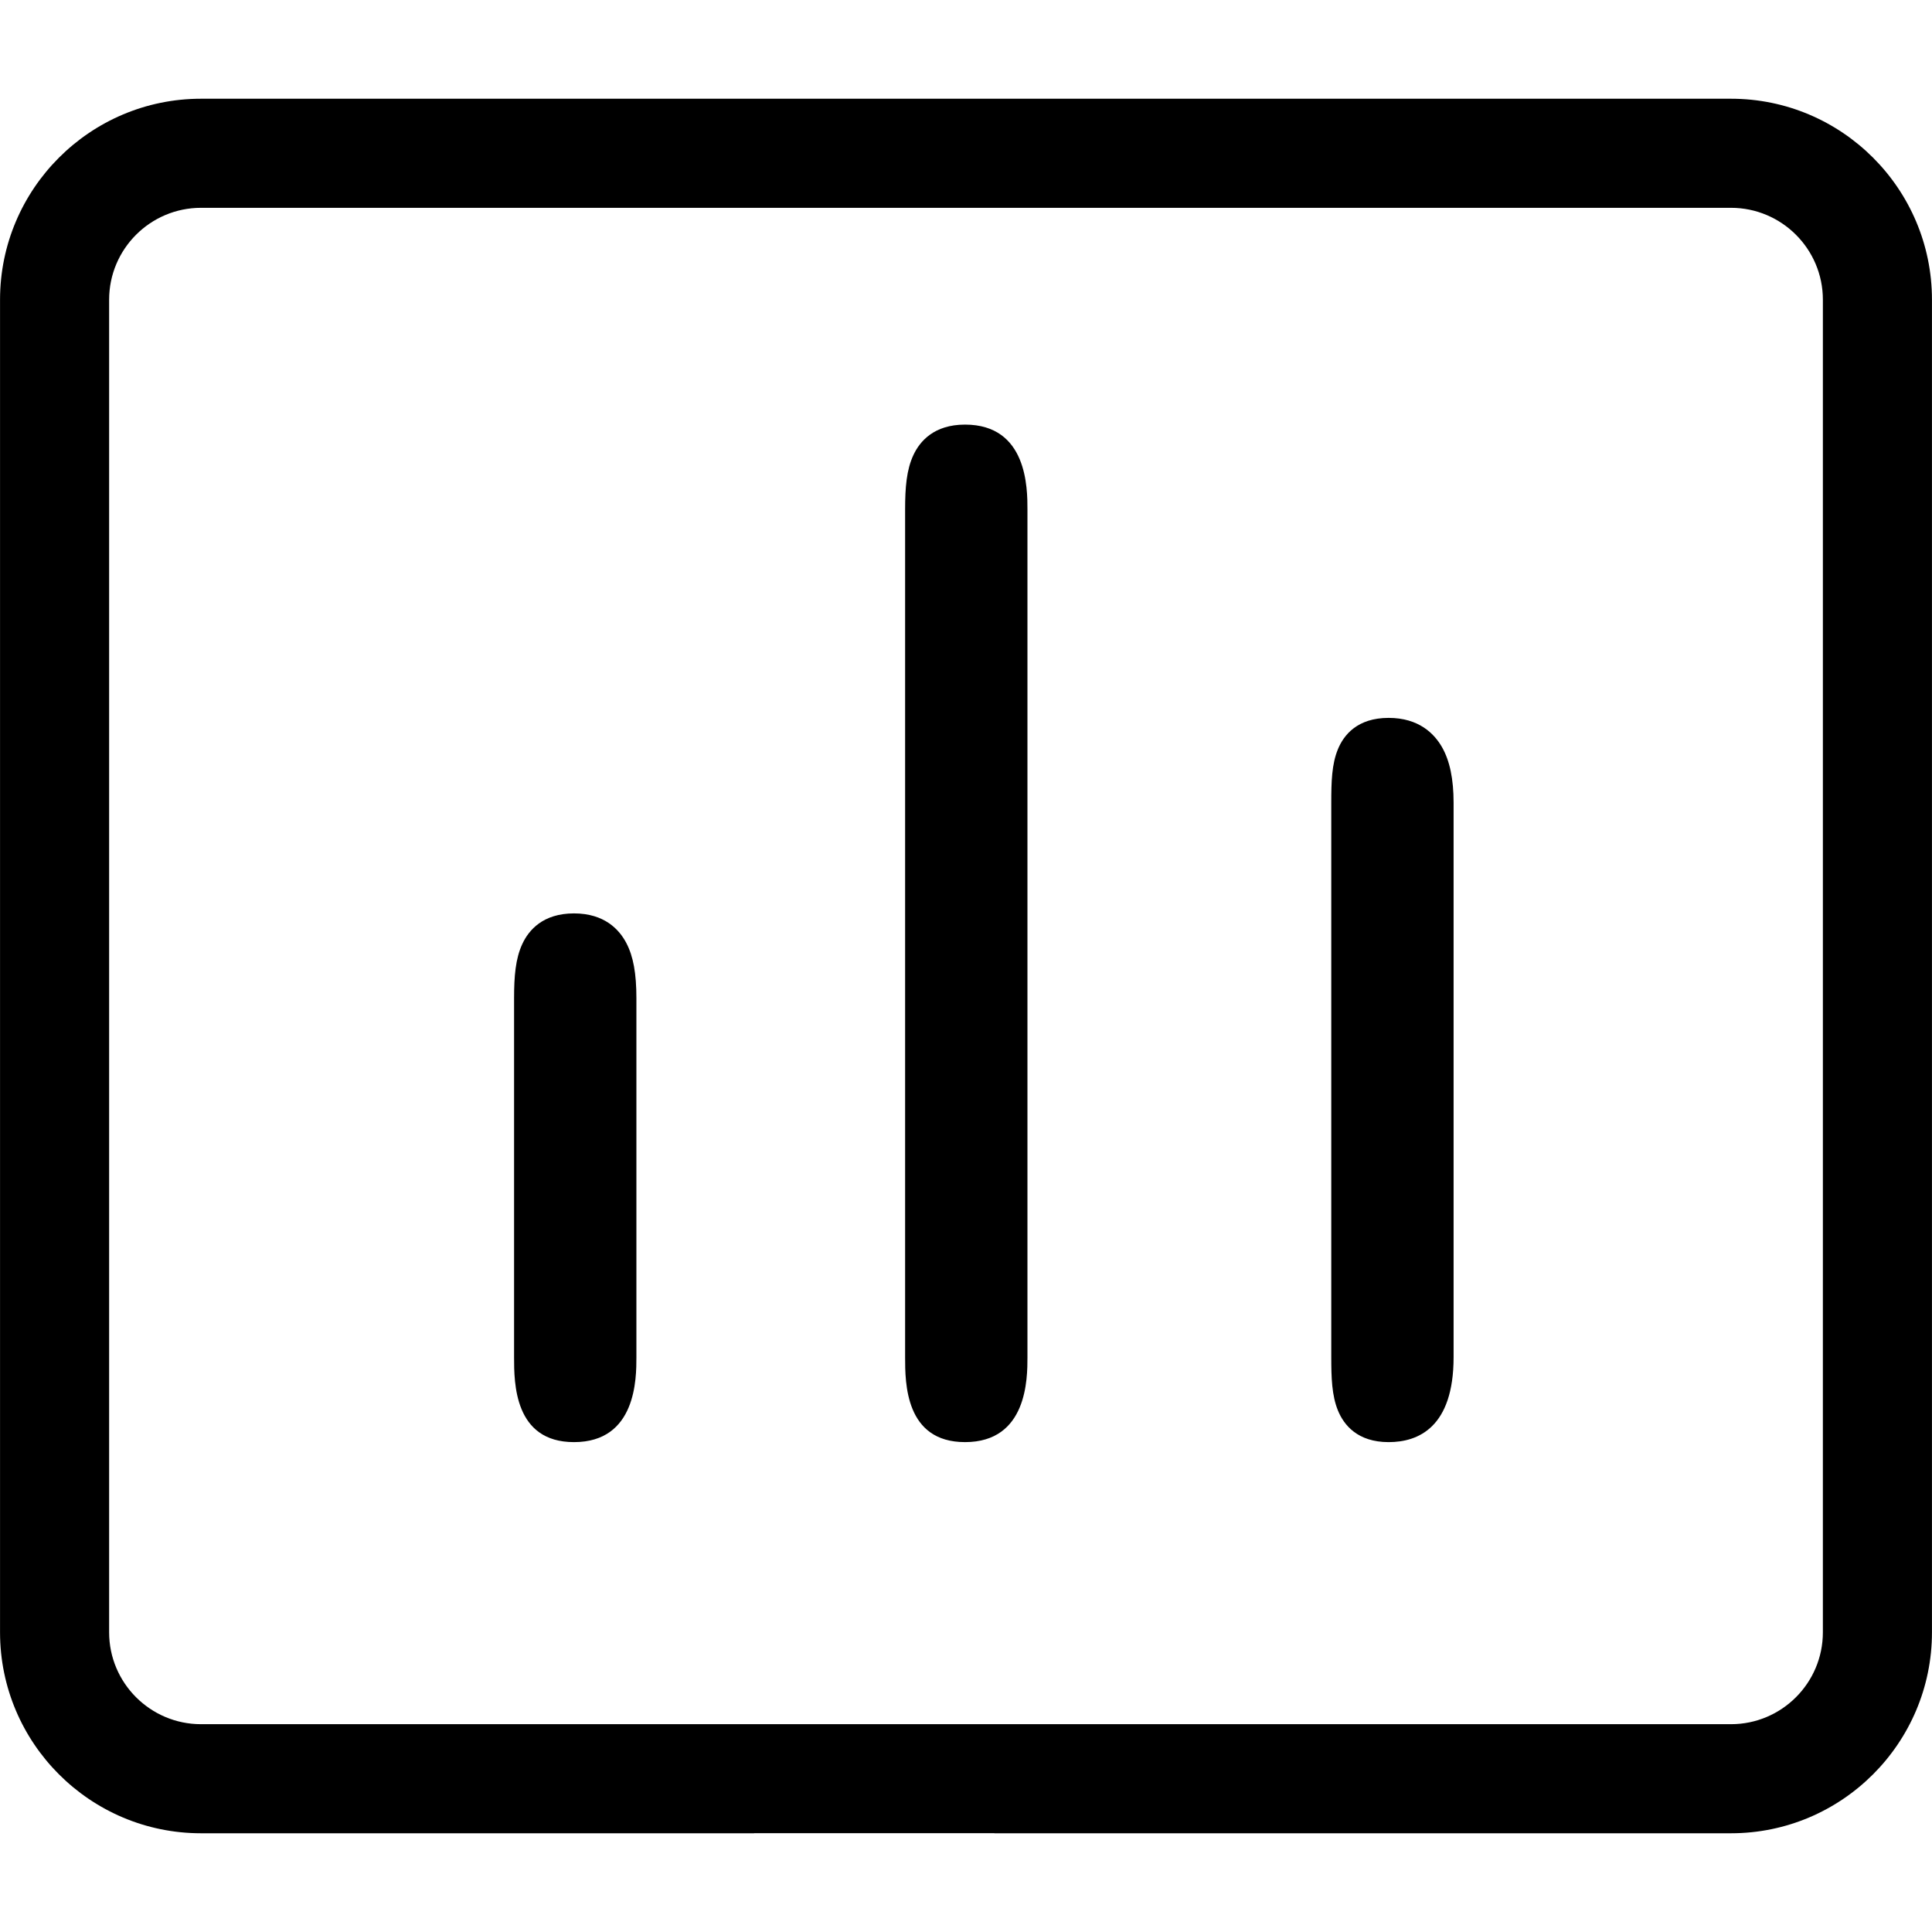
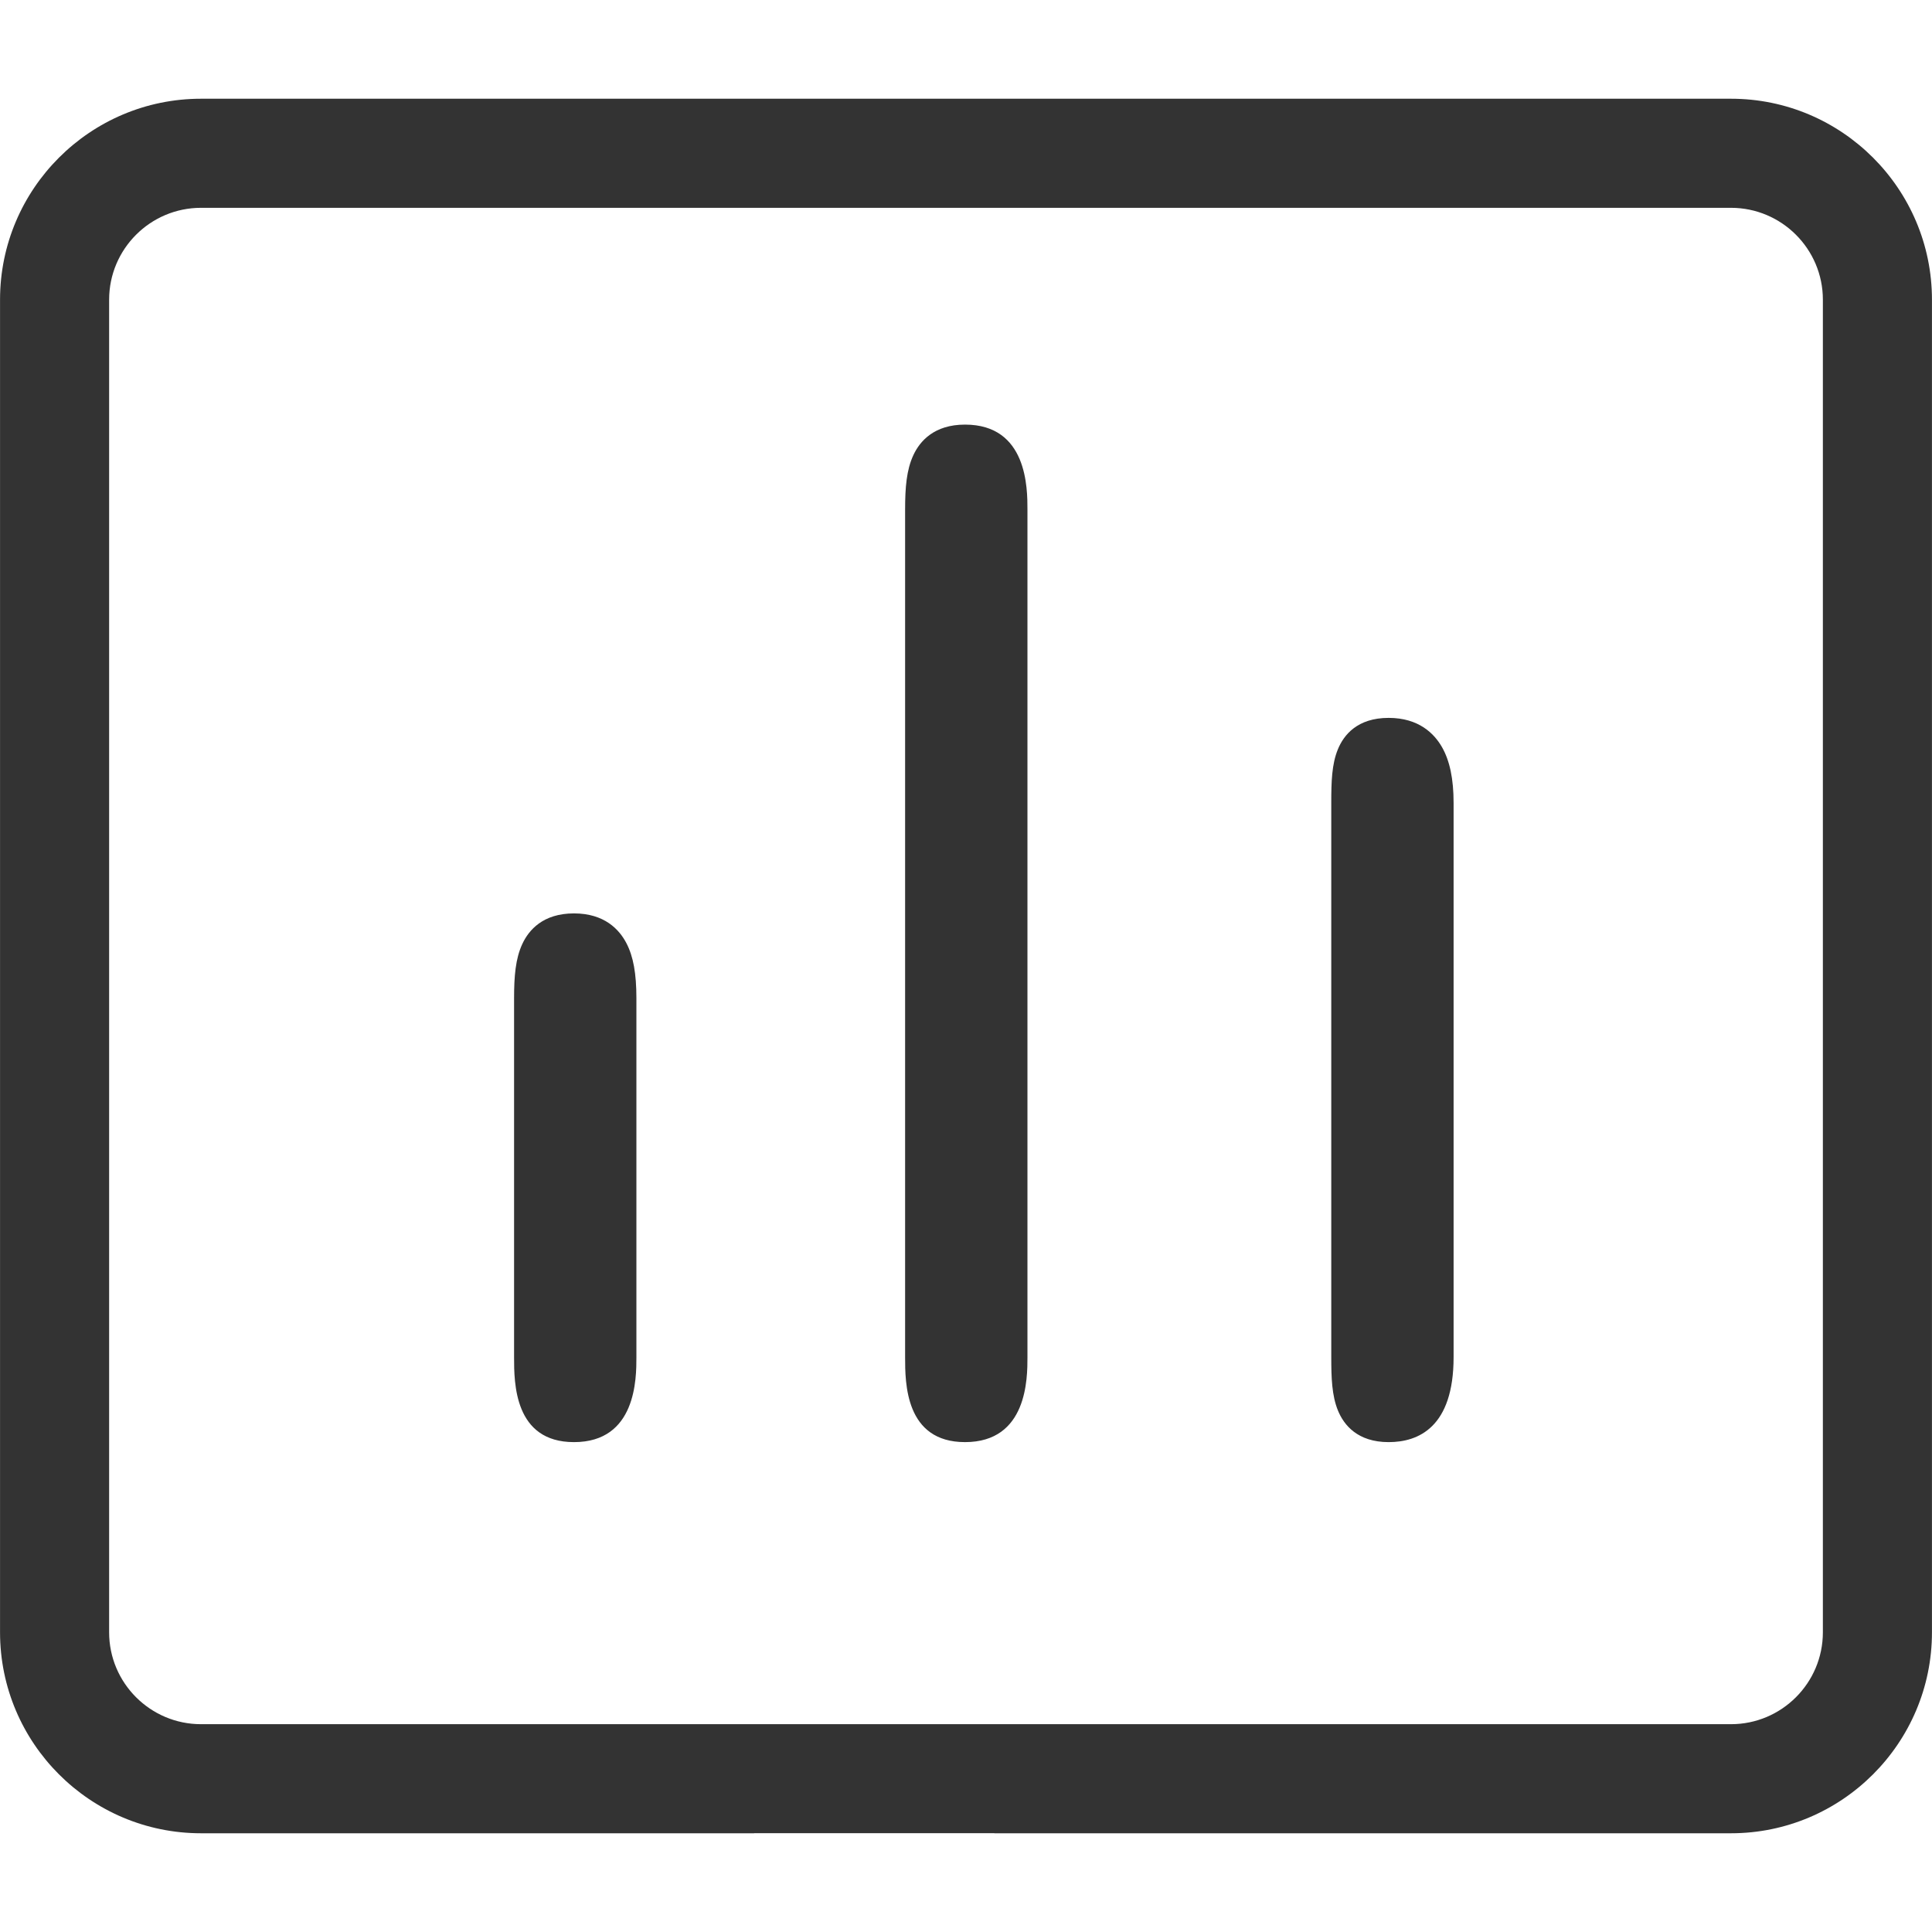
<svg xmlns="http://www.w3.org/2000/svg" t="1531275545862" class="icon" style="" viewBox="0 0 1024 1024" version="1.1" p-id="1004" width="200" height="200">
  <defs>
    <style type="text/css" />
  </defs>
-   <path d="M511.483 225.049c-16.415 0-23.953 8.806-27.386 16.193-3.627 7.802-4.37 17.147-4.37 28.779l0 449.354c0 13.457 0 44.976 31.755 44.976 33.087 0 33.087-33.853 33.087-44.976L544.569 270.022C544.57 258.899 544.57 225.049 511.483 225.049L511.483 225.049zM736.012 380.494c-16.593 0-23.791 9.055-26.907 16.652-3.247 7.916-3.505 17.138-3.505 28.371L705.601 719.326c0 10.764 0.266 20.328 3.559 28.325 3.136 7.62 10.341 16.702 26.853 16.702 15.703 0 34.423-7.811 34.423-45.029L770.435 425.517c0.002-12.63-2.014-22.294-6.163-29.547C760.234 388.91 752.054 380.494 736.012 380.494L736.012 380.494zM304.221 484.122c-16.414 0-23.949 8.809-27.383 16.199-3.624 7.802-4.367 17.149-4.367 28.783l0 190.266c0 13.462 0 44.984 31.749 44.984 33.087 0 33.087-33.858 33.087-44.984L337.307 529.105c0.001-13.159-1.632-22.165-5.296-29.201C328.265 492.705 320.402 484.122 304.221 484.122L304.221 484.122zM917.472 52.329 565.512 52.329l-38.463 0-127.361 0L337.307 52.329 106.53 52.329c-58.73 0-106.509 47.78-106.509 106.51l0 325.283 0 34.916 0 99.864 0 58.565 0 187.693c0 58.73 47.779 106.51 106.509 106.51l293.159 0 0-0.054 127.361 0 0 0.054L917.47 971.67c58.73 0 106.509-47.779 106.509-106.51L1023.979 694.993l0-16.847L1023.979 347.679l0-61.995L1023.979 158.839C1023.98 100.109 976.202 52.329 917.472 52.329L917.472 52.329zM966.163 285.684l0 61.995 0 330.469-0.003 0 0 187.015c0 26.848-21.842 48.692-48.69 48.692L565.512 913.854l-38.463 0-127.361 0-75.496 0L106.53 913.854c-26.848 0-48.69-21.843-48.69-48.692l0-187.695 0-58.565 0-99.864 0-34.916L57.84 158.839c0-26.848 21.843-48.692 48.69-48.692L337.307 110.147l62.382 0 127.361 0 38.463 0L917.47 110.147c26.85 0 48.692 21.843 48.692 48.692l0 126.845L966.163 285.684 966.163 285.684z" p-id="1005" />
+   <path d="M511.483 225.049c-16.415 0-23.953 8.806-27.386 16.193-3.627 7.802-4.37 17.147-4.37 28.779l0 449.354c0 13.457 0 44.976 31.755 44.976 33.087 0 33.087-33.853 33.087-44.976L544.569 270.022C544.57 258.899 544.57 225.049 511.483 225.049L511.483 225.049zM736.012 380.494c-16.593 0-23.791 9.055-26.907 16.652-3.247 7.916-3.505 17.138-3.505 28.371L705.601 719.326c0 10.764 0.266 20.328 3.559 28.325 3.136 7.62 10.341 16.702 26.853 16.702 15.703 0 34.423-7.811 34.423-45.029L770.435 425.517c0.002-12.63-2.014-22.294-6.163-29.547C760.234 388.91 752.054 380.494 736.012 380.494L736.012 380.494zM304.221 484.122c-16.414 0-23.949 8.809-27.383 16.199-3.624 7.802-4.367 17.149-4.367 28.783l0 190.266c0 13.462 0 44.984 31.749 44.984 33.087 0 33.087-33.858 33.087-44.984L337.307 529.105c0.001-13.159-1.632-22.165-5.296-29.201C328.265 492.705 320.402 484.122 304.221 484.122L304.221 484.122zM917.472 52.329 565.512 52.329l-38.463 0-127.361 0L337.307 52.329 106.53 52.329c-58.73 0-106.509 47.78-106.509 106.51l0 325.283 0 34.916 0 99.864 0 58.565 0 187.693c0 58.73 47.779 106.51 106.509 106.51l293.159 0 0-0.054 127.361 0 0 0.054L917.47 971.67c58.73 0 106.509-47.779 106.509-106.51L1023.979 694.993l0-16.847L1023.979 347.679l0-61.995L1023.979 158.839C1023.98 100.109 976.202 52.329 917.472 52.329L917.472 52.329zM966.163 285.684l0 61.995 0 330.469-0.003 0 0 187.015c0 26.848-21.842 48.692-48.69 48.692L565.512 913.854l-38.463 0-127.361 0-75.496 0L106.53 913.854c-26.848 0-48.69-21.843-48.69-48.692l0-187.695 0-58.565 0-99.864 0-34.916L57.84 158.839c0-26.848 21.843-48.692 48.69-48.692L337.307 110.147l62.382 0 127.361 0 38.463 0L917.47 110.147c26.85 0 48.692 21.843 48.692 48.692l0 126.845L966.163 285.684 966.163 285.684z" p-id="1005" fill="#333333" />
</svg>
